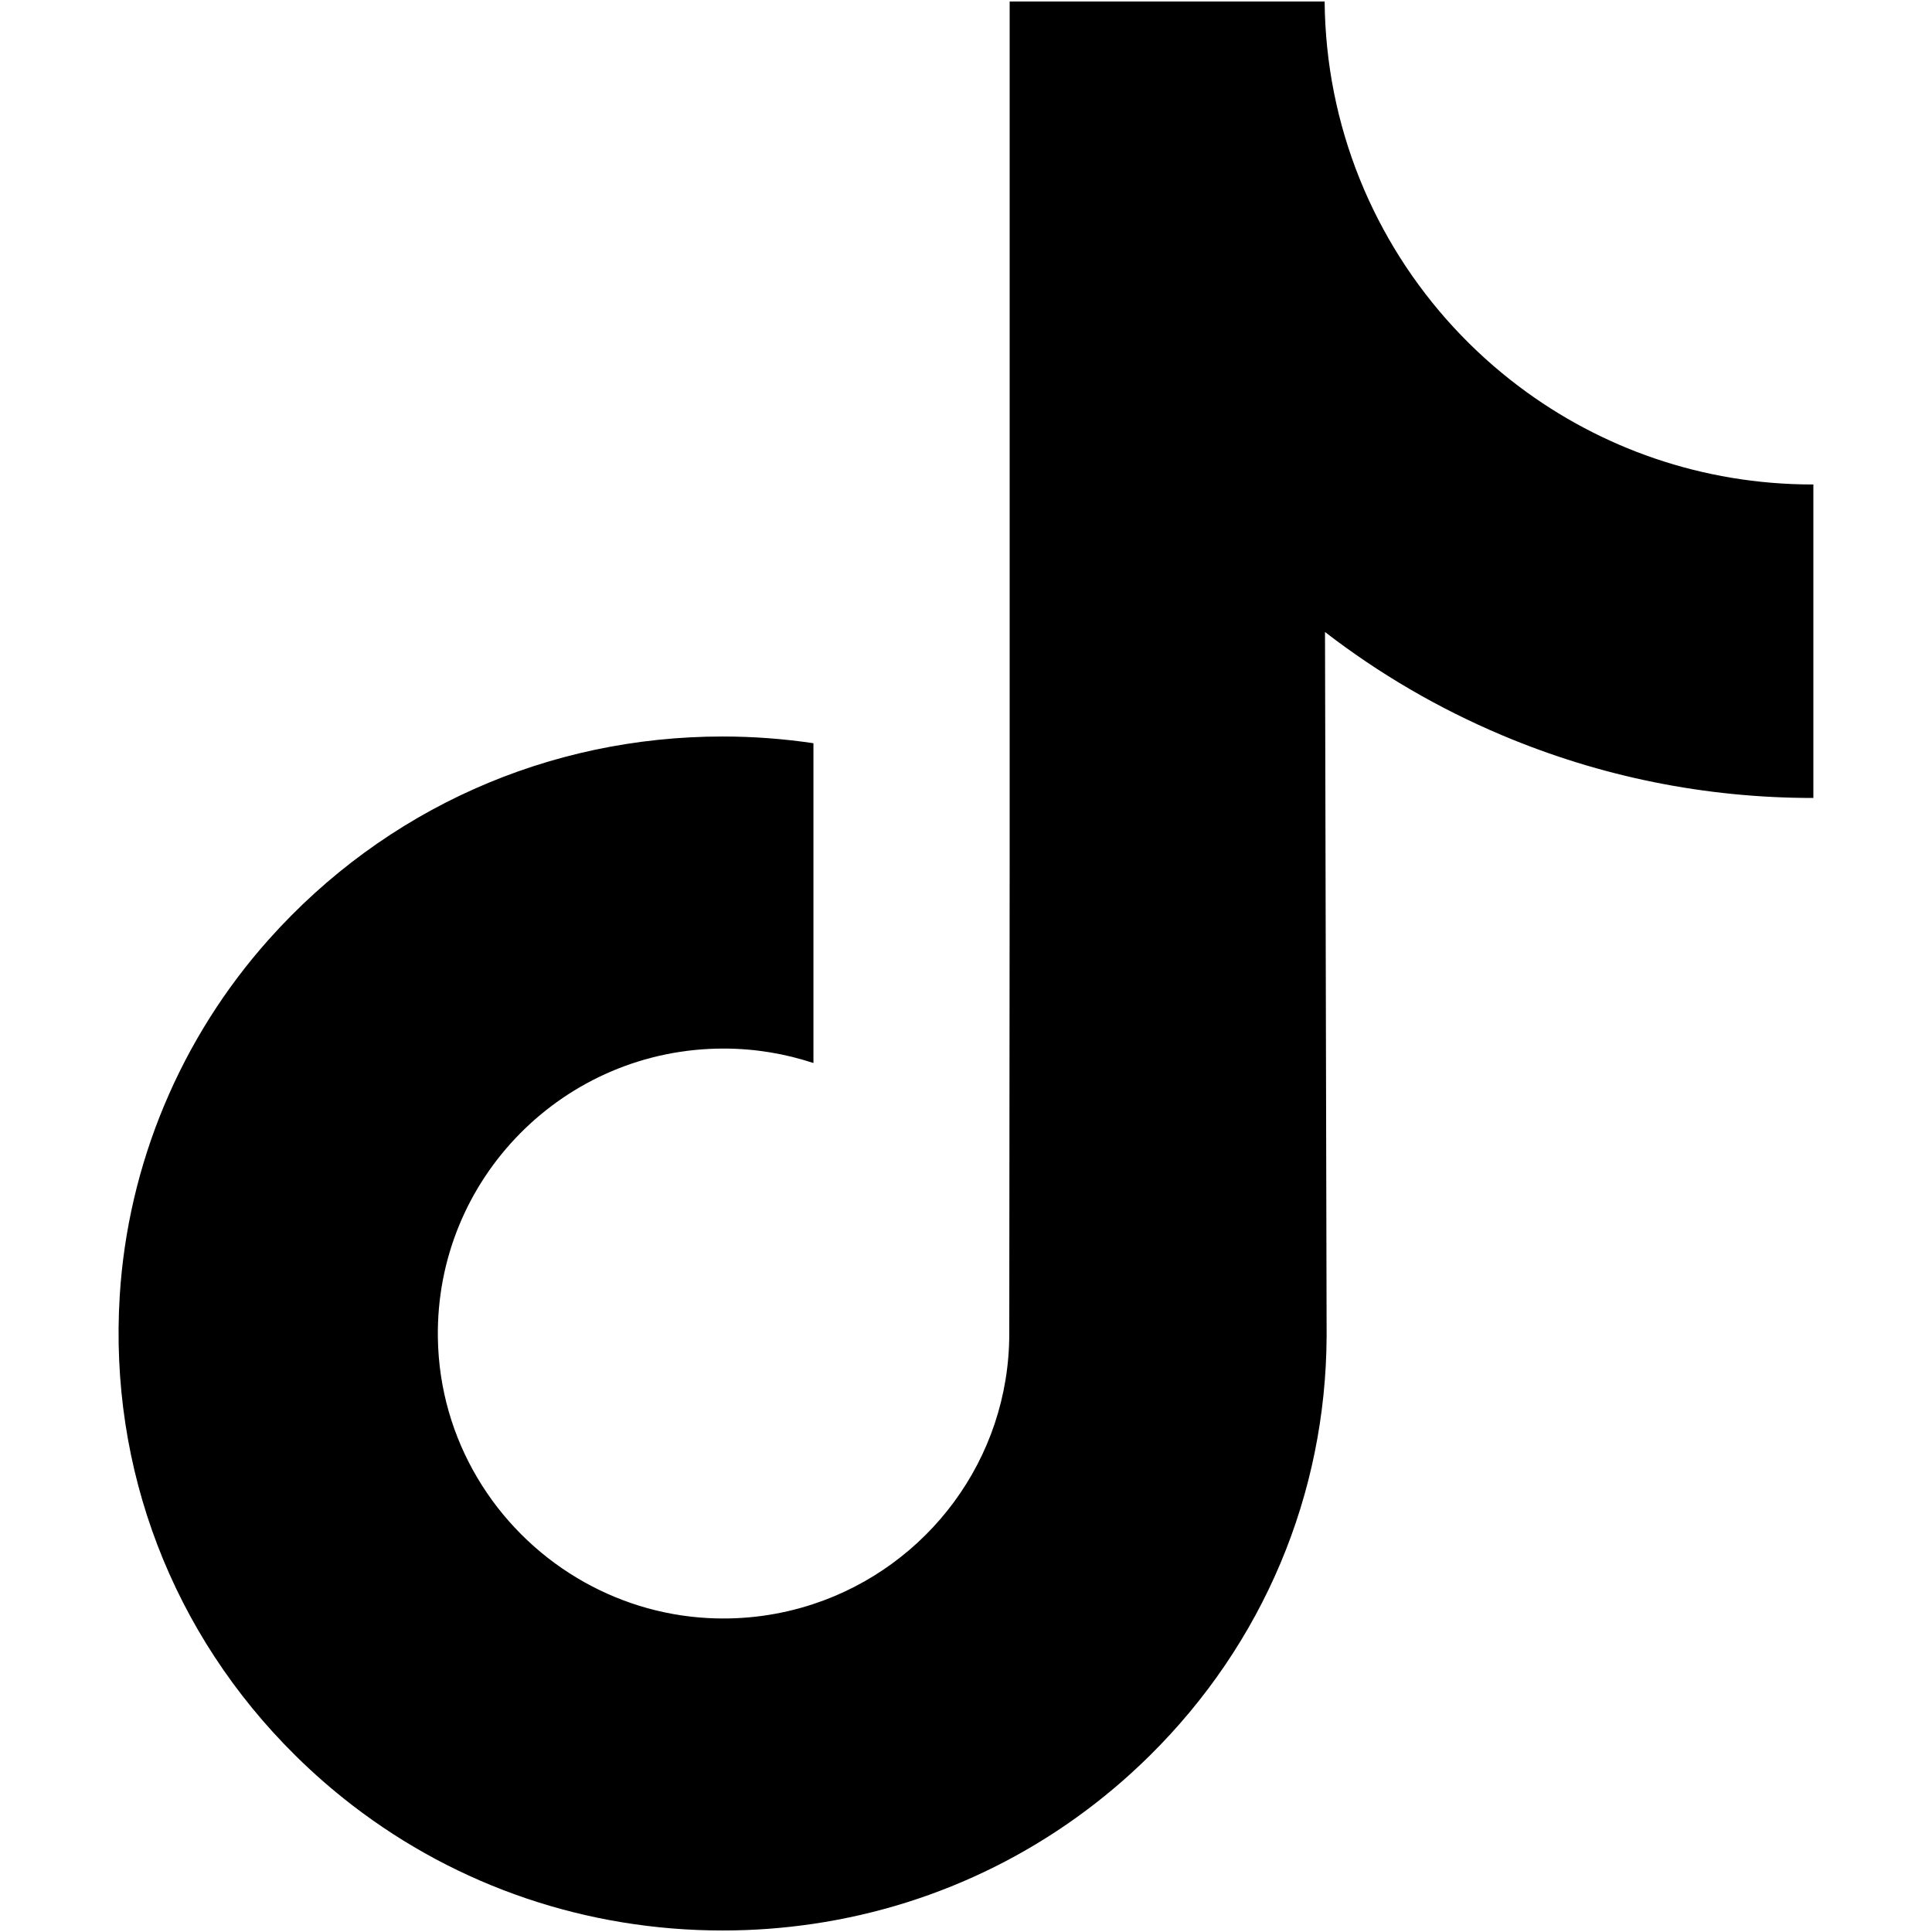
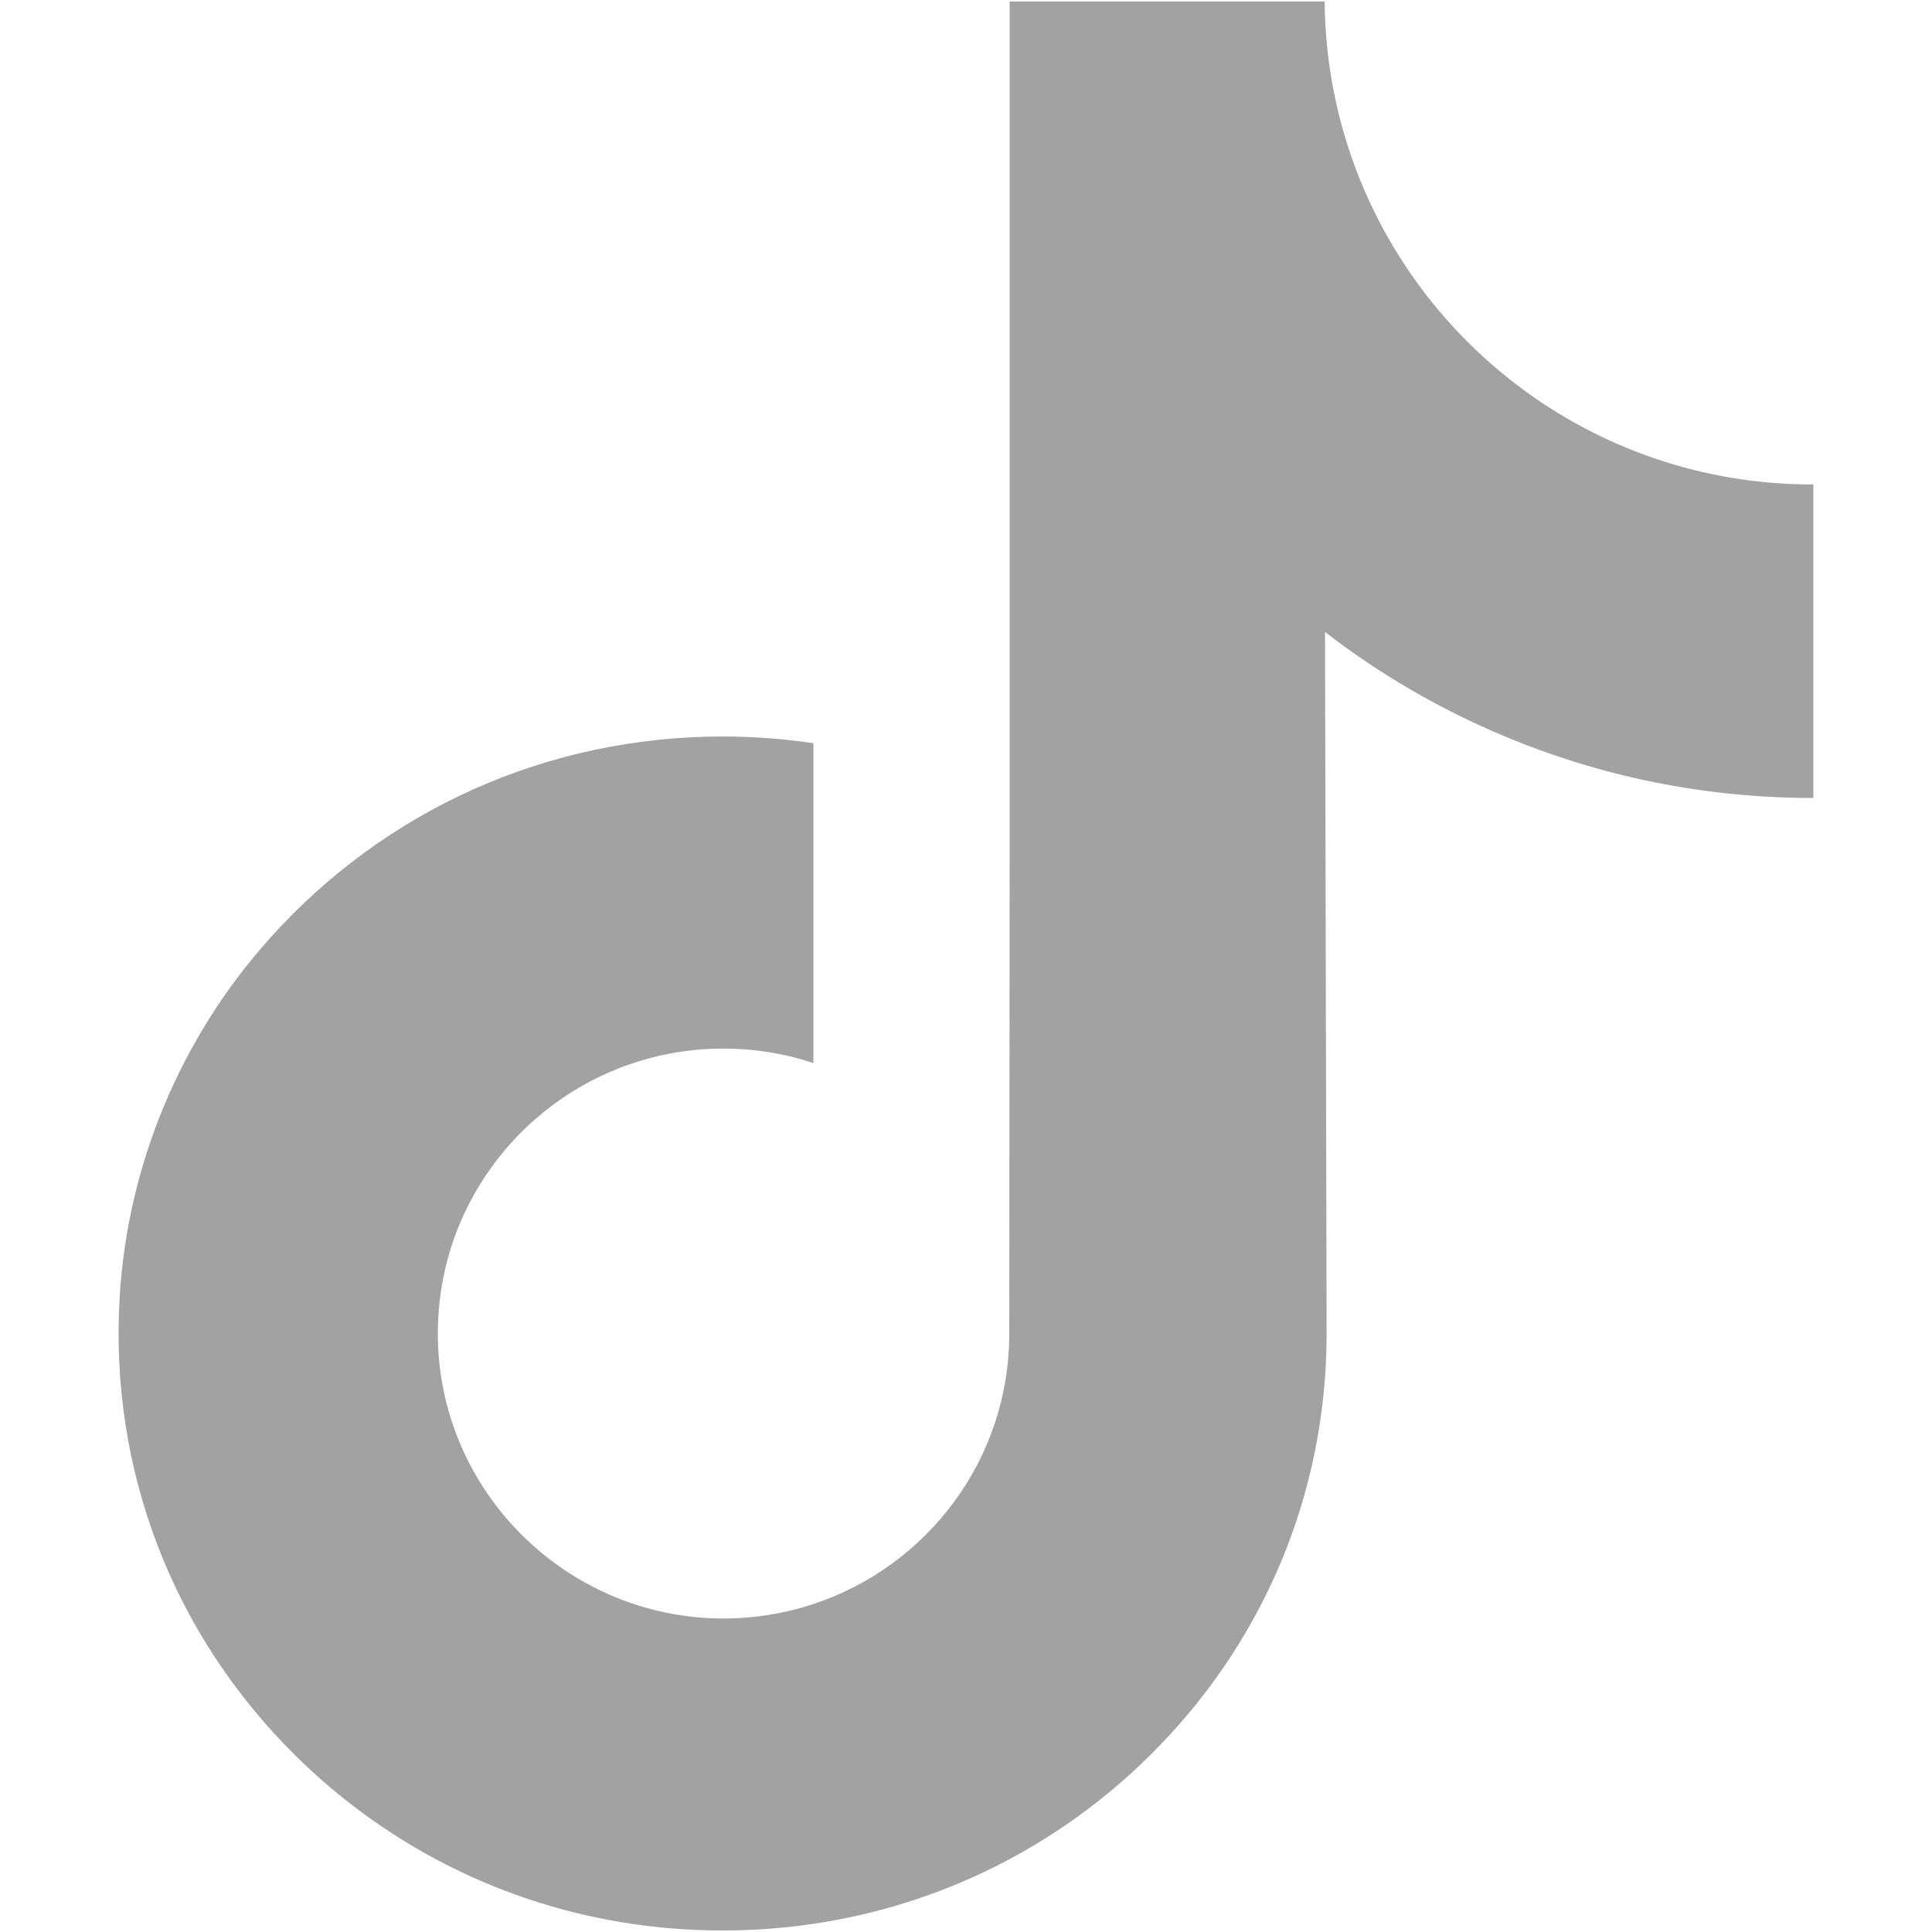
<svg xmlns="http://www.w3.org/2000/svg" id="Capa_1" enable-background="new 0 0 512 512" height="512" viewBox="0 0 512 512" width="512">
  <g>
-     <path d="m480.32 128.39c-29.22 0-56.18-9.68-77.83-26.01-24.83-18.72-42.67-46.18-48.97-77.83-1.56-7.82-2.4-15.89-2.48-24.16h-83.47v228.08l-.1 124.93c0 33.4-21.75 61.72-51.9 71.68-8.75 2.89-18.2 4.26-28.04 3.72-12.56-.69-24.33-4.48-34.56-10.6-21.77-13.02-36.53-36.64-36.93-63.66-.63-42.23 33.51-76.66 75.71-76.66 8.33 0 16.33 1.36 23.82 3.83v-62.34-22.41c-7.9-1.17-15.94-1.78-24.07-1.78-46.19 0-89.39 19.2-120.27 53.79-23.34 26.14-37.34 59.49-39.5 94.46-2.83 45.94 13.98 89.61 46.58 121.83 4.79 4.73 9.82 9.12 15.08 13.17 27.95 21.51 62.12 33.17 98.11 33.17 8.13 0 16.17-.6 24.07-1.77 33.62-4.98 64.64-20.37 89.12-44.57 30.08-29.73 46.7-69.2 46.88-111.21l-.43-186.56c14.35 11.07 30.04 20.23 46.88 27.34 26.19 11.05 53.96 16.65 82.54 16.64v-60.61-22.49c.02.02-.22.02-.24.02z" />
+     <path d="m480.32 128.39c-29.22 0-56.18-9.68-77.83-26.01-24.83-18.72-42.67-46.18-48.97-77.83-1.56-7.82-2.4-15.89-2.48-24.16h-83.47v228.08l-.1 124.93c0 33.4-21.75 61.72-51.9 71.68-8.75 2.89-18.2 4.26-28.04 3.72-12.56-.69-24.33-4.48-34.56-10.6-21.77-13.02-36.53-36.64-36.93-63.66-.63-42.23 33.51-76.66 75.71-76.66 8.33 0 16.33 1.36 23.82 3.83v-62.34-22.41c-7.9-1.17-15.94-1.78-24.07-1.78-46.19 0-89.39 19.2-120.27 53.79-23.34 26.14-37.34 59.49-39.5 94.46-2.83 45.94 13.98 89.61 46.58 121.83 4.79 4.73 9.82 9.12 15.08 13.17 27.95 21.51 62.12 33.17 98.11 33.17 8.13 0 16.17-.6 24.07-1.77 33.62-4.98 64.64-20.37 89.12-44.57 30.08-29.73 46.7-69.2 46.88-111.21l-.43-186.56c14.35 11.07 30.04 20.23 46.88 27.34 26.19 11.05 53.96 16.65 82.54 16.64v-60.61-22.49c.02.02-.22.02-.24.02z" fill="#A2A2A2" />
  </g>
</svg>
